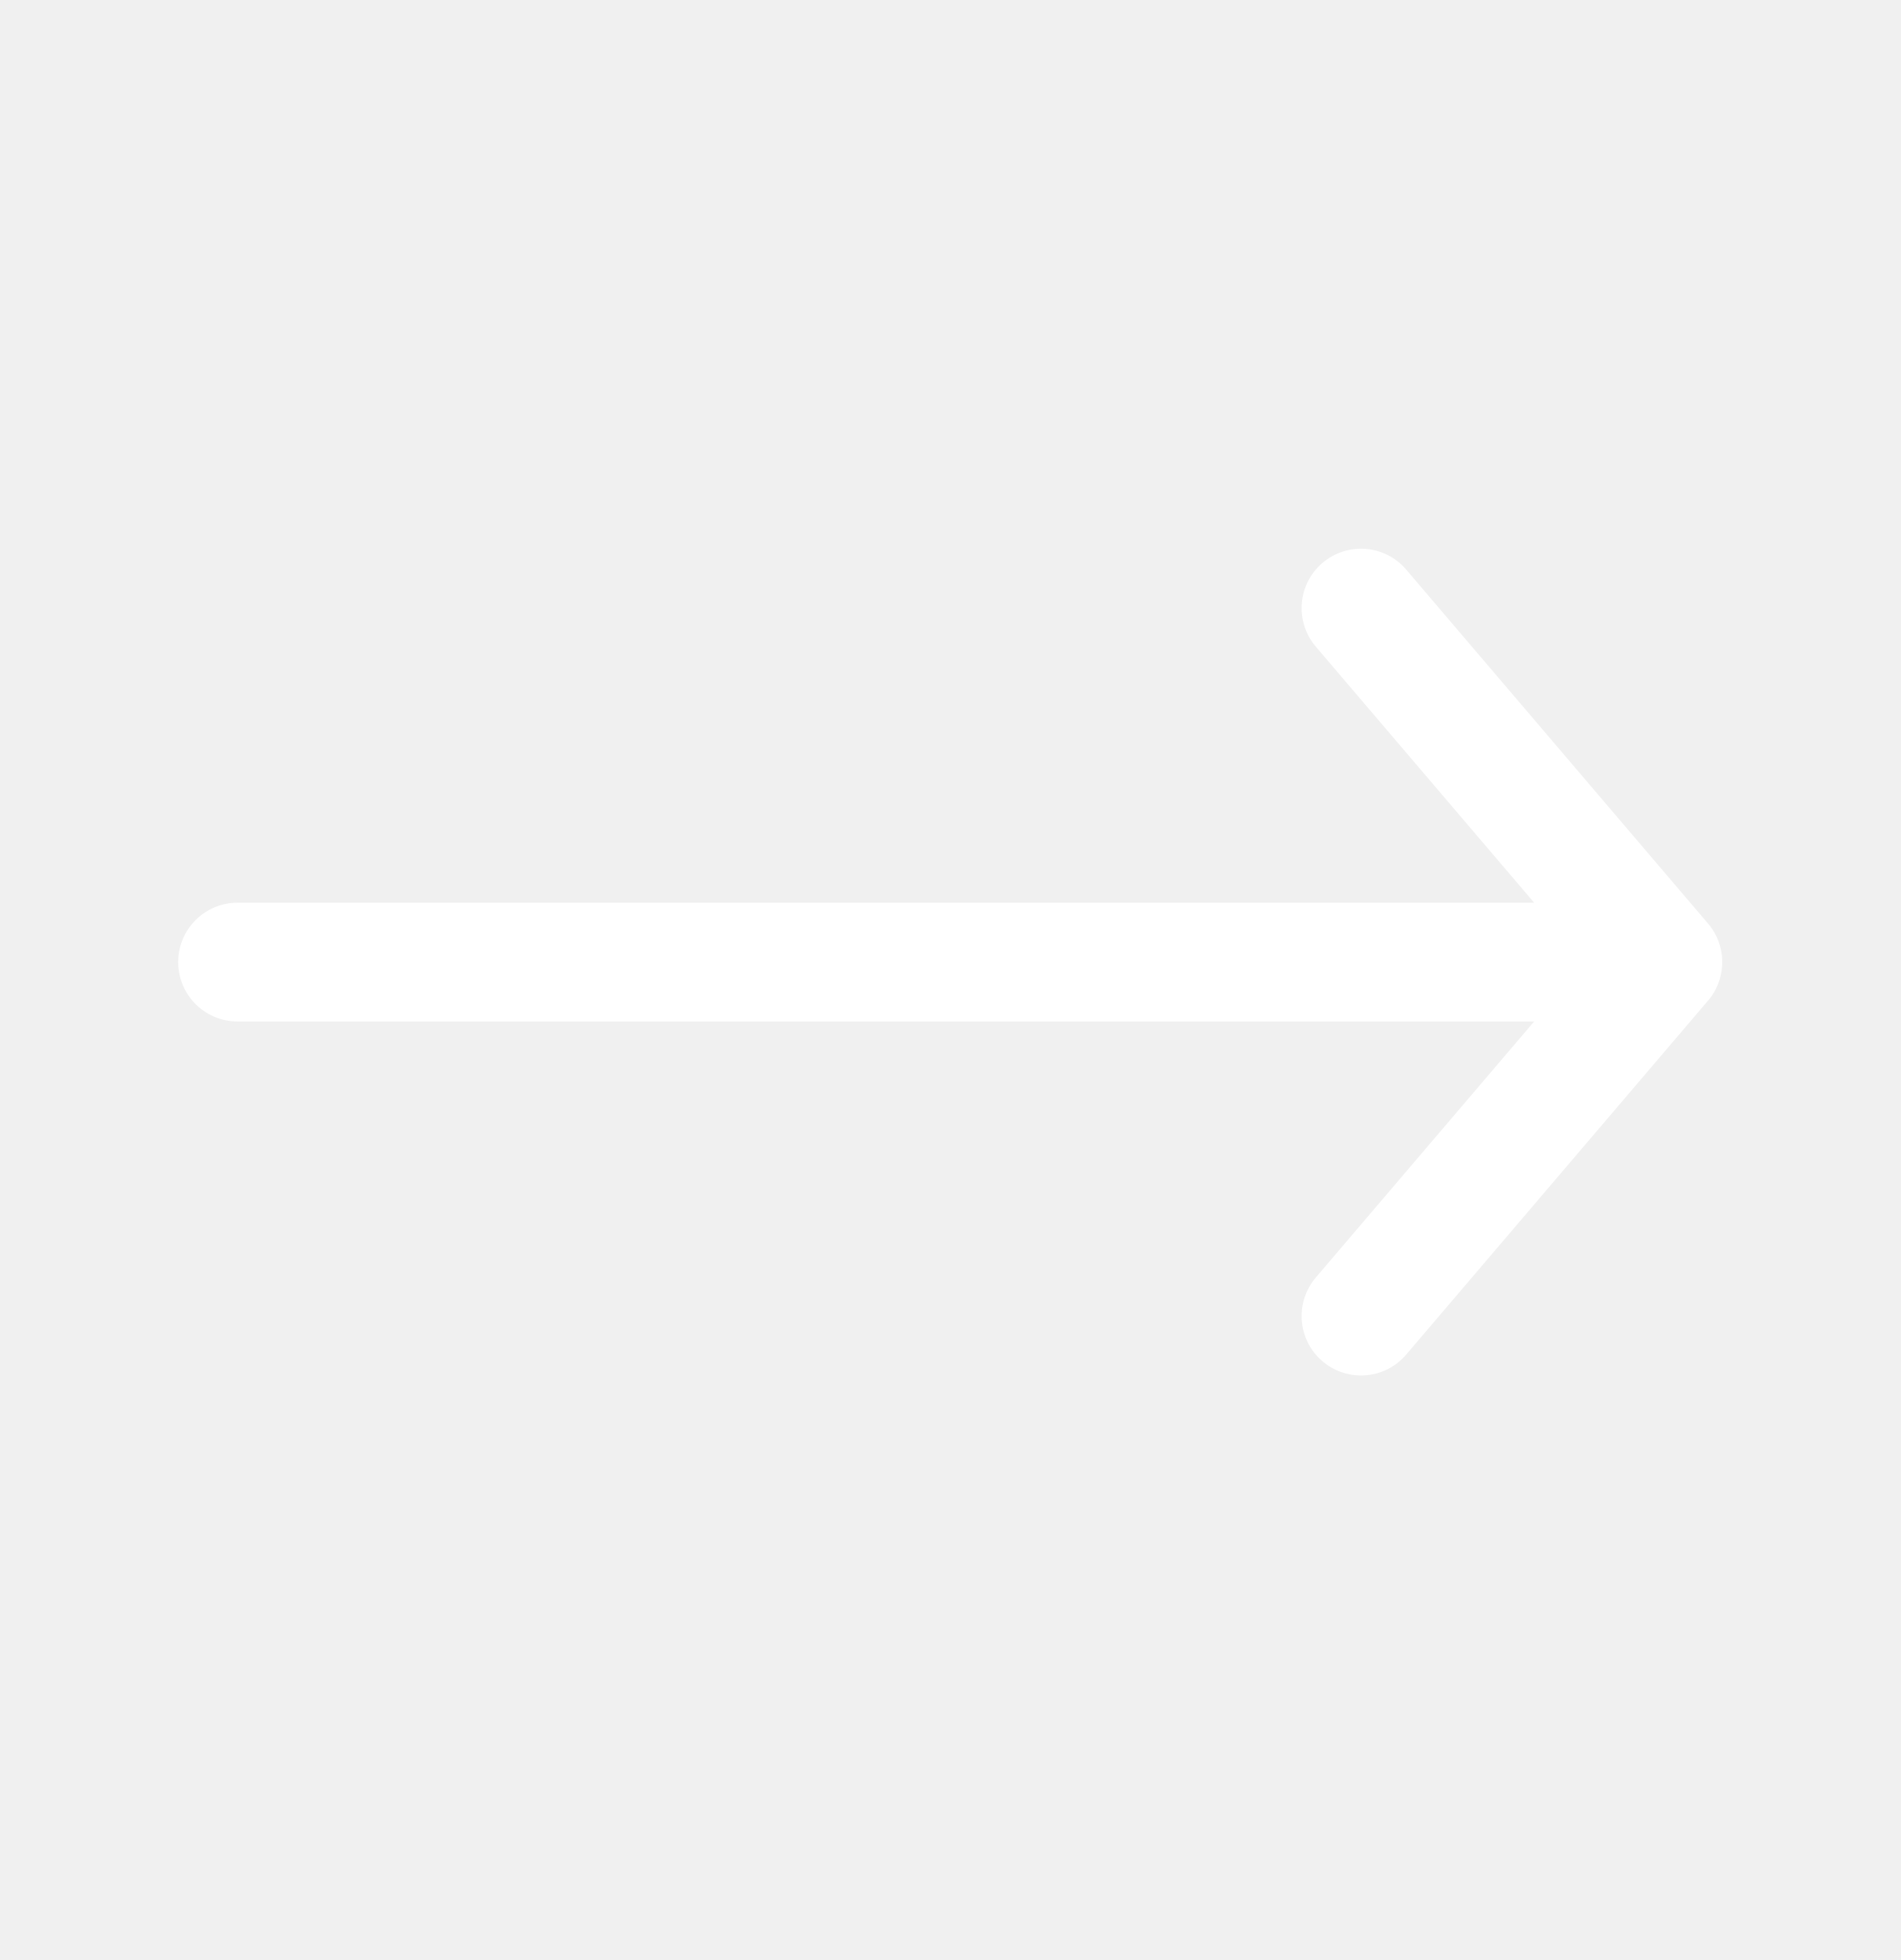
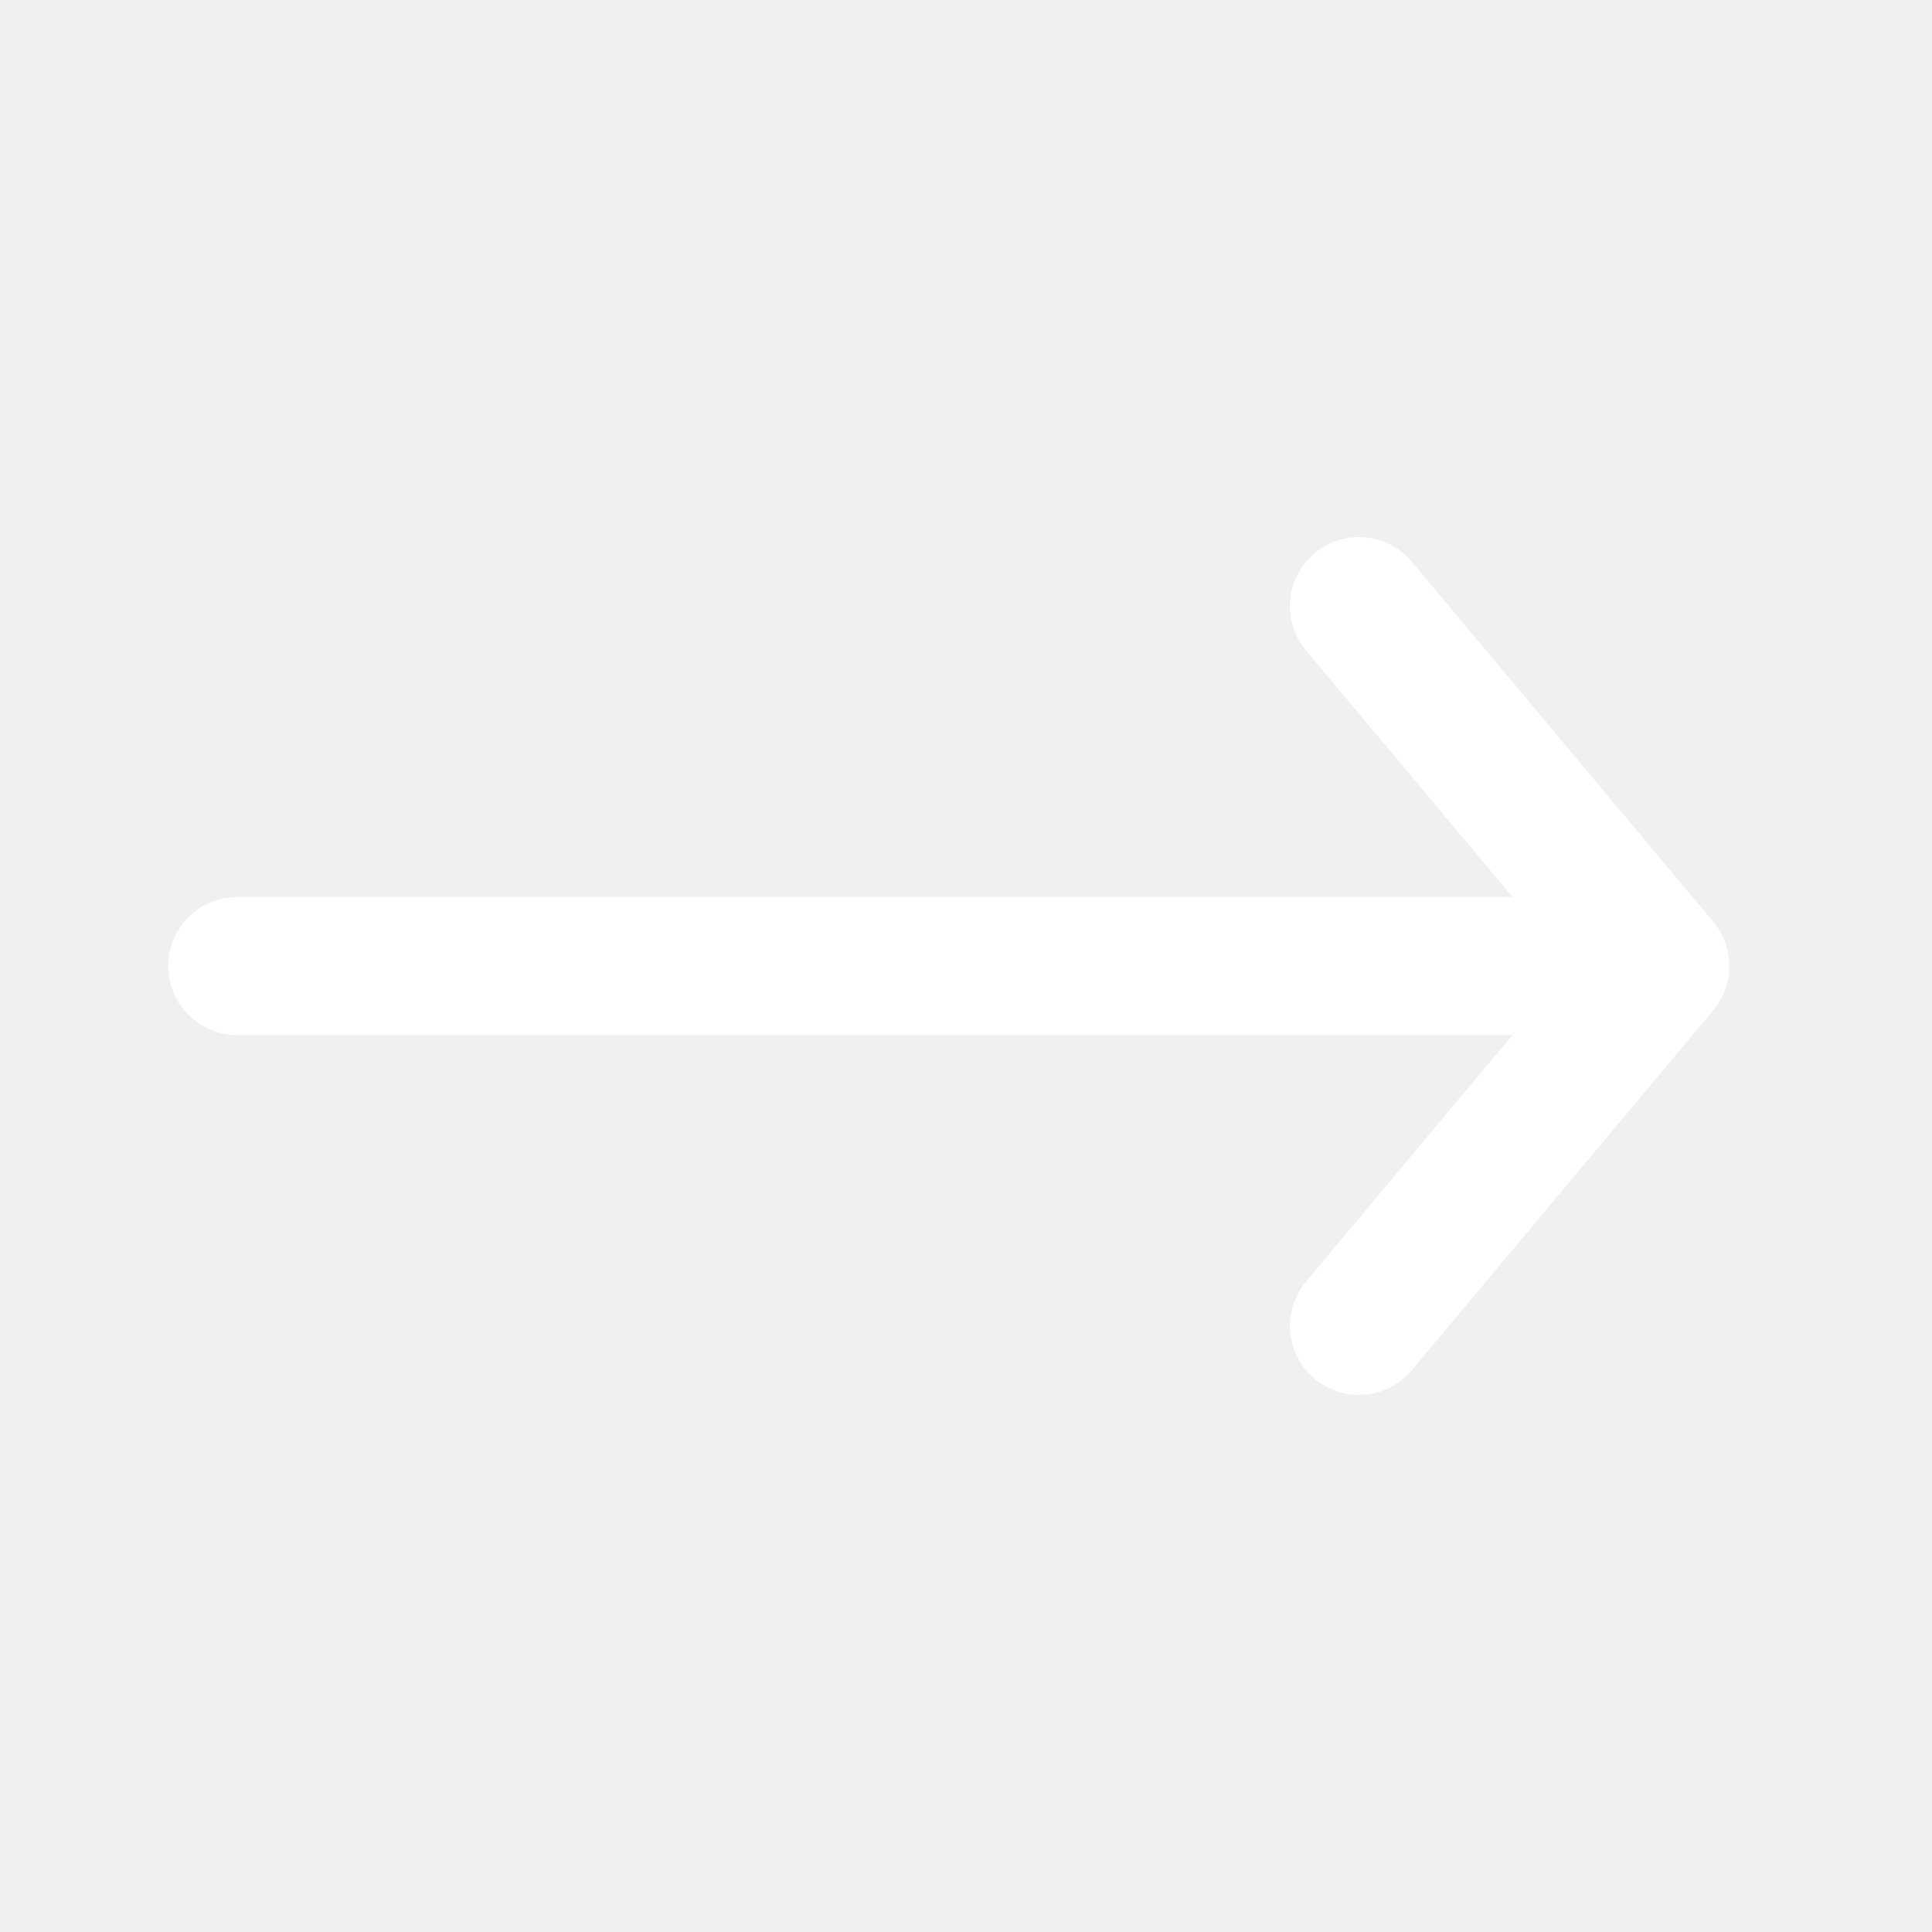
- <svg xmlns="http://www.w3.org/2000/svg" width="32" height="33" viewBox="0 0 32 33">
+ <svg xmlns="http://www.w3.org/2000/svg" width="28" height="28" viewBox="0 0 28 28">
  <g fill="none" fill-rule="evenodd">
    <g>
      <g>
        <g>
-           <path fill="#FFF" fill-opacity="0" d="M0 0H32V32H0z" transform="translate(-298, -703) translate(64.5, 695) translate(233.5, 8.198465)" />
-           <path stroke="#FFF" stroke-linecap="round" stroke-linejoin="round" stroke-width="2" d="M4 16h24l-5.083 5.96M28 16l-5.083-5.96" transform="translate(-298, -703) translate(64.5, 695) translate(233.5, 8.198465)" />
+           <path fill="#FFF" fill-opacity="0" d="M0 0H27.5V28H0z" transform="translate(-248, -495) translate(91, 491) translate(157, 4)" />
+           <path stroke="#FFF" stroke-linecap="round" stroke-linejoin="round" stroke-width="2" d="M3.438 14h20.625l-4.369 5.216M24.063 14l-4.369-5.216" transform="translate(-248, -495) translate(91, 491) translate(157, 4)" />
        </g>
      </g>
    </g>
  </g>
</svg>
